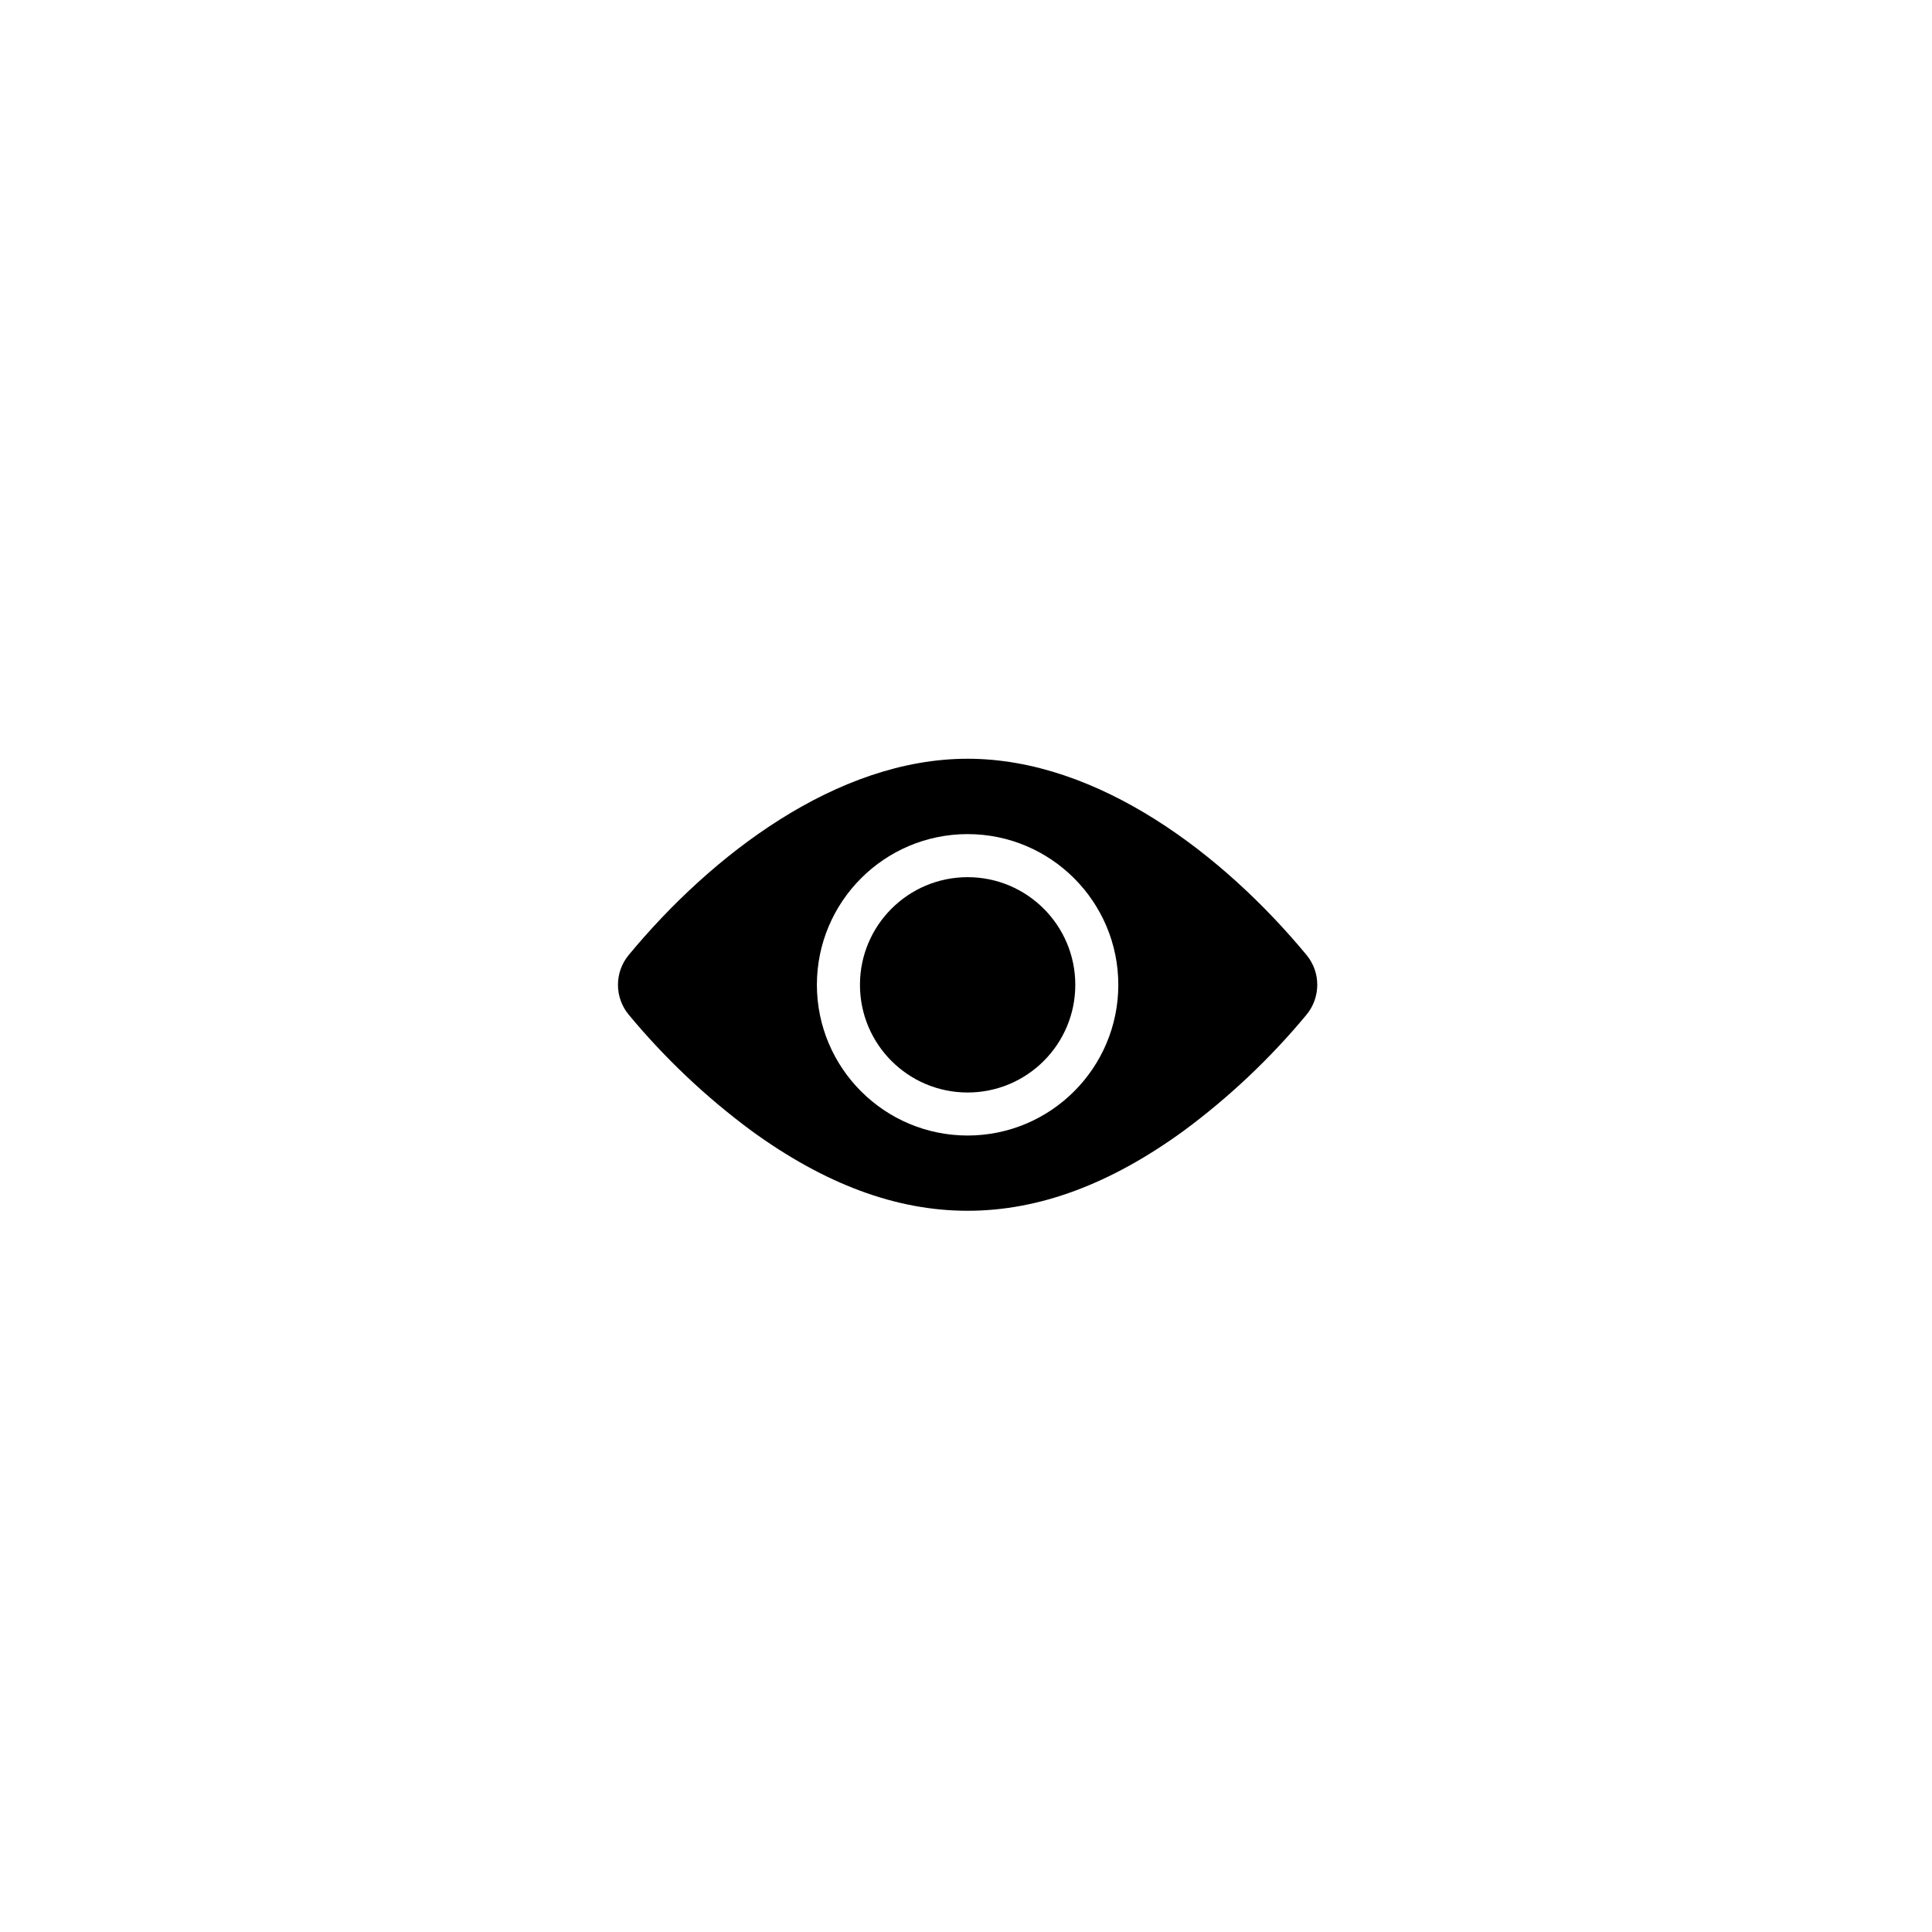
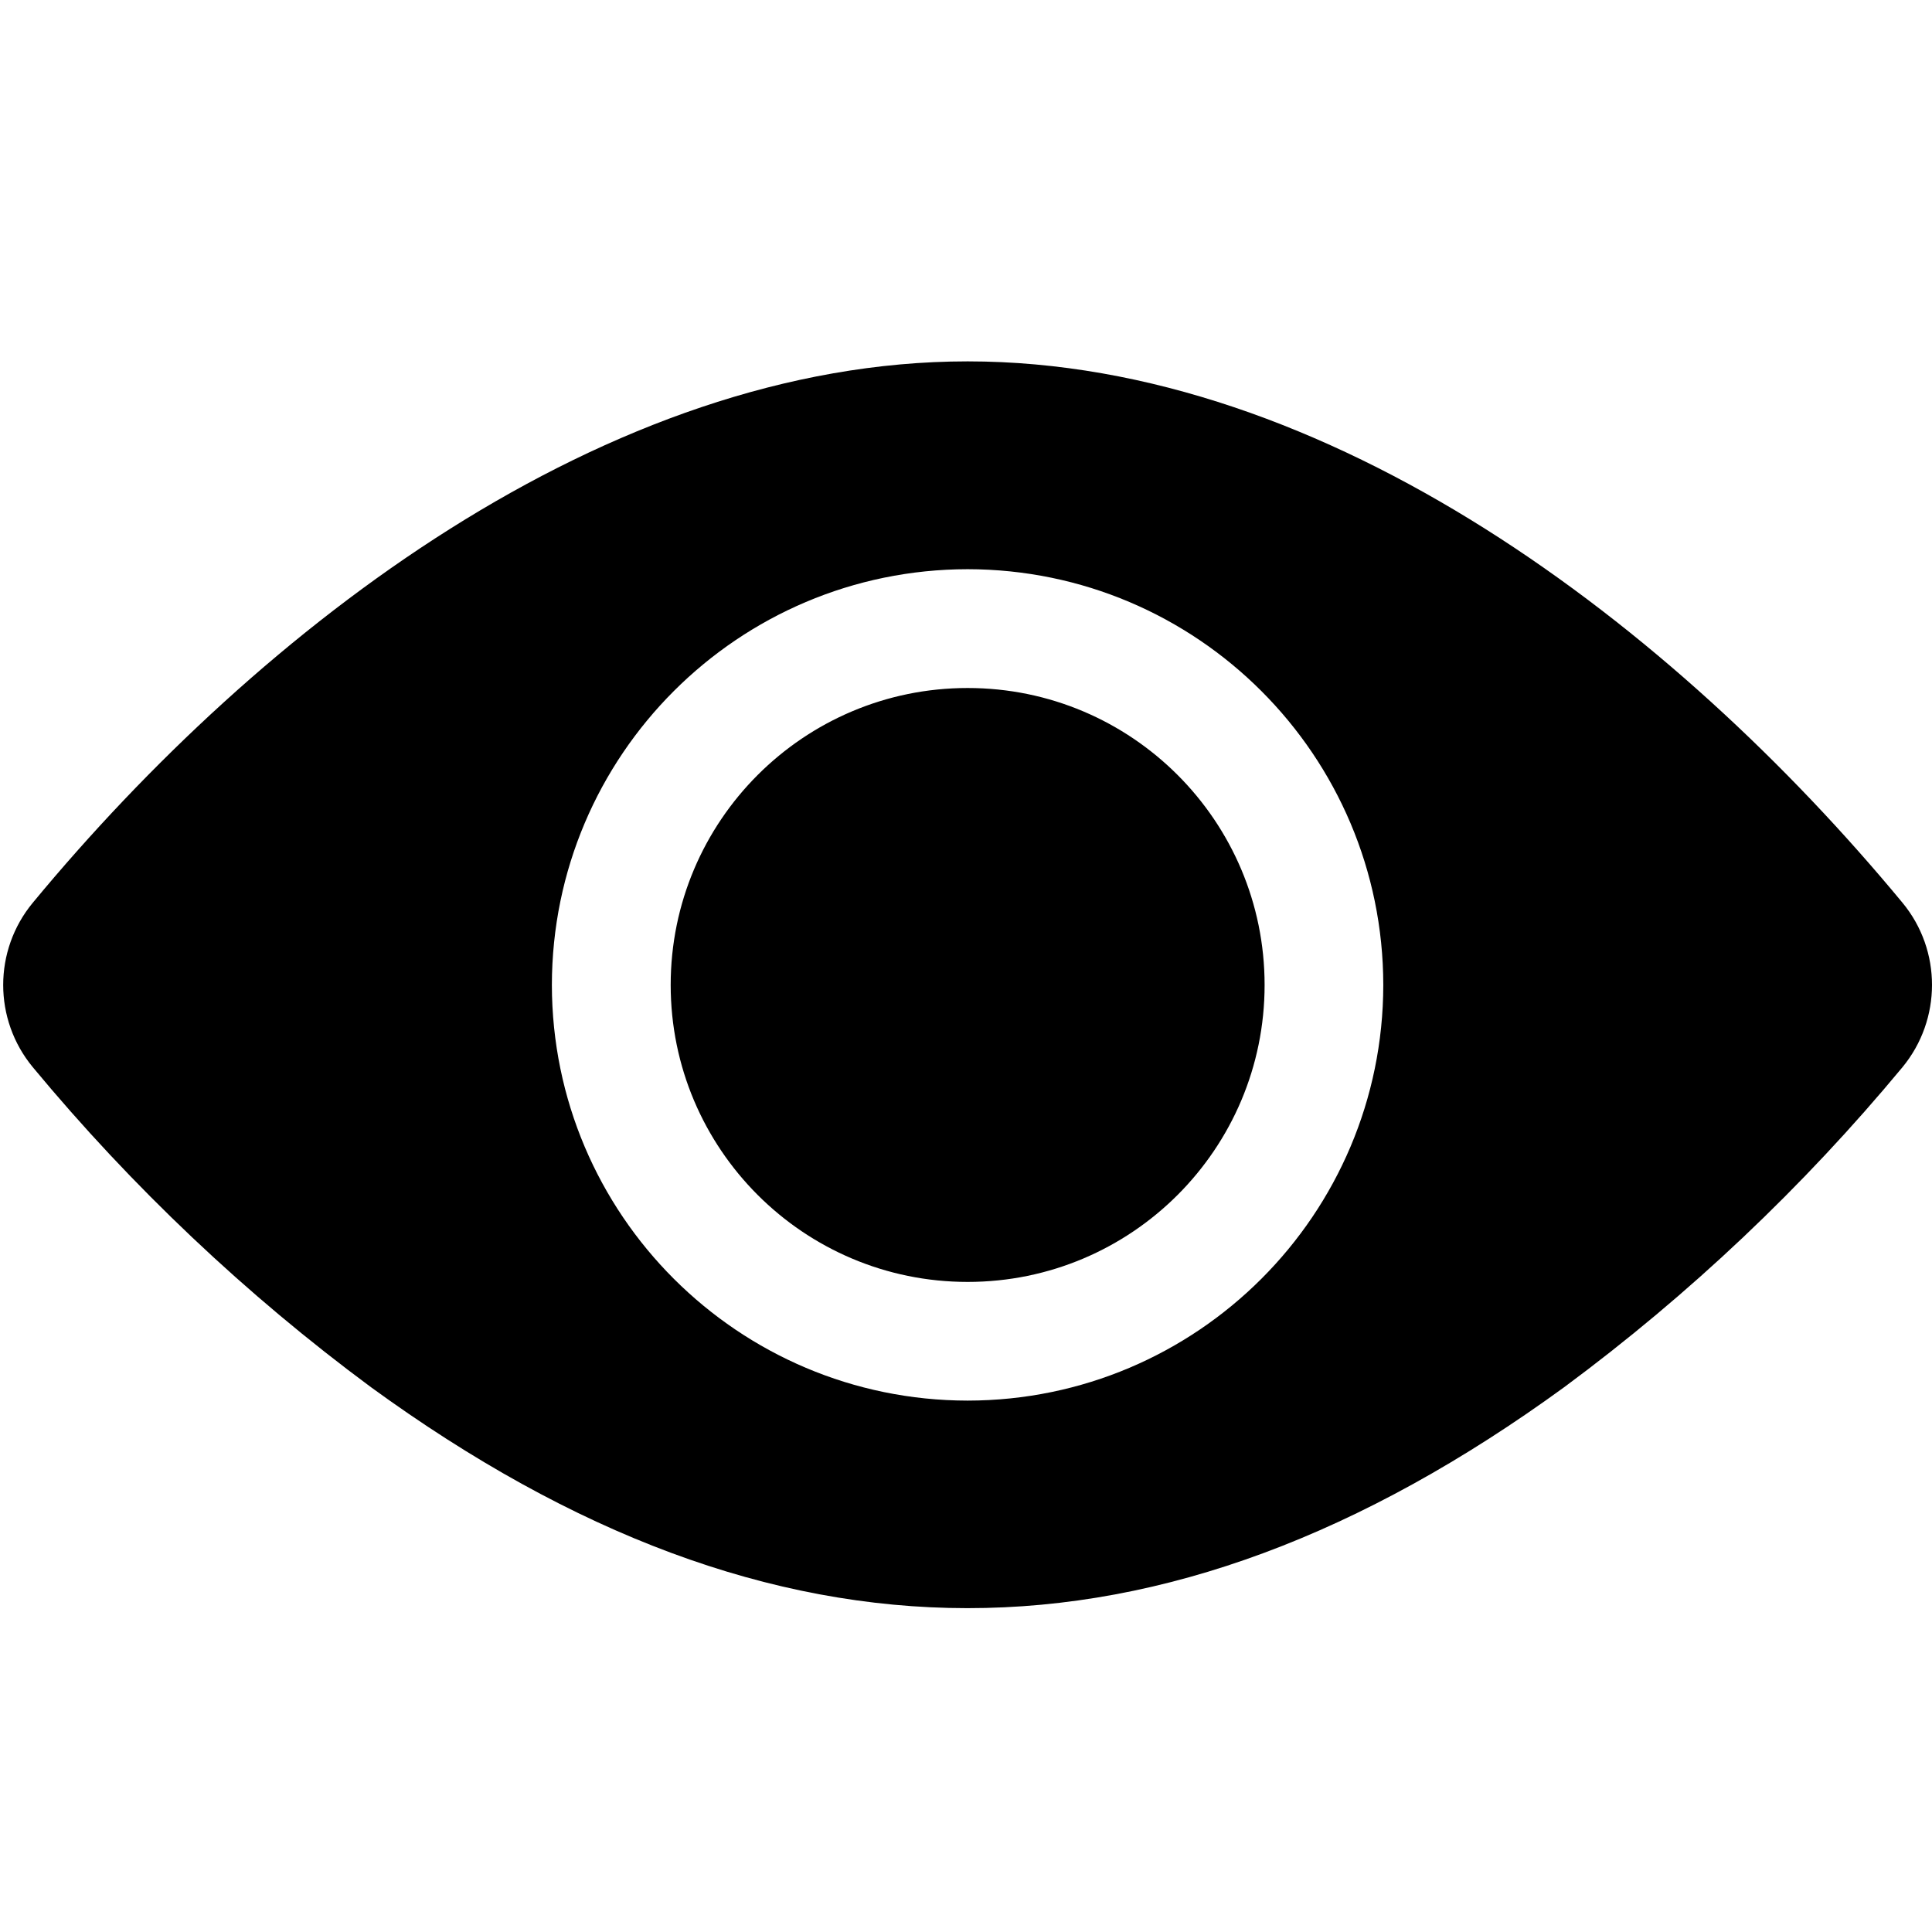
- <svg xmlns="http://www.w3.org/2000/svg" viewBox="0 0 44 44" fill="none">
-   <path fill-rule="evenodd" clip-rule="evenodd" d="M22.037 17.28c2.981 0 5.834 2.192 7.719 4.47.326.394.324.965 0 1.358a15.96 15.96 0 0 1-2.793 2.642c-3.346 2.436-6.514 2.43-9.853 0a15.96 15.96 0 0 1-2.792-2.642 1.066 1.066 0 0 1 0-1.358c1.883-2.276 4.737-4.47 7.719-4.47Zm3.432 5.149a3.436 3.436 0 0 0-3.432-3.433 3.436 3.436 0 0 0-3.433 3.433 3.436 3.436 0 0 0 3.433 3.432 3.436 3.436 0 0 0 3.432-3.432Zm-.98 0a2.452 2.452 0 1 1-4.904 0 2.452 2.452 0 0 1 4.904 0Z" fill="currentColor" />
+ <svg xmlns="http://www.w3.org/2000/svg" id="eQaI4PUr5YM1" viewBox="0 0 44 44" shape-rendering="geometricPrecision" text-rendering="geometricPrecision">
+   <path d="M22.037,17.28c2.981,0,5.834,2.192,7.719,4.47.326.394.324.965,0,1.358-.821.99-1.759,1.877-2.793,2.642-3.346,2.436-6.514,2.43-9.853,0-1.034-.765-1.971-1.652-2.792-2.642-.326-.394-.326-.964,0-1.358c1.883-2.276,4.737-4.47,7.719-4.47Zm3.432,5.149c-.002-1.895-1.537-3.431-3.432-3.433-1.895.002-3.431,1.538-3.433,3.433.002,1.895,1.538,3.43,3.433,3.432c1.895-.002,3.43-1.537,3.432-3.432Zm-.98,0c0,1.354-1.098,2.452-2.452,2.452s-2.452-1.098-2.452-2.452s1.098-2.452,2.452-2.452s2.452,1.098,2.452,2.452Z" transform="matrix(2.758167 0 0 2.758167-38.74431-39.43107)" clip-rule="evenodd" fill-rule="evenodd" />
</svg>
